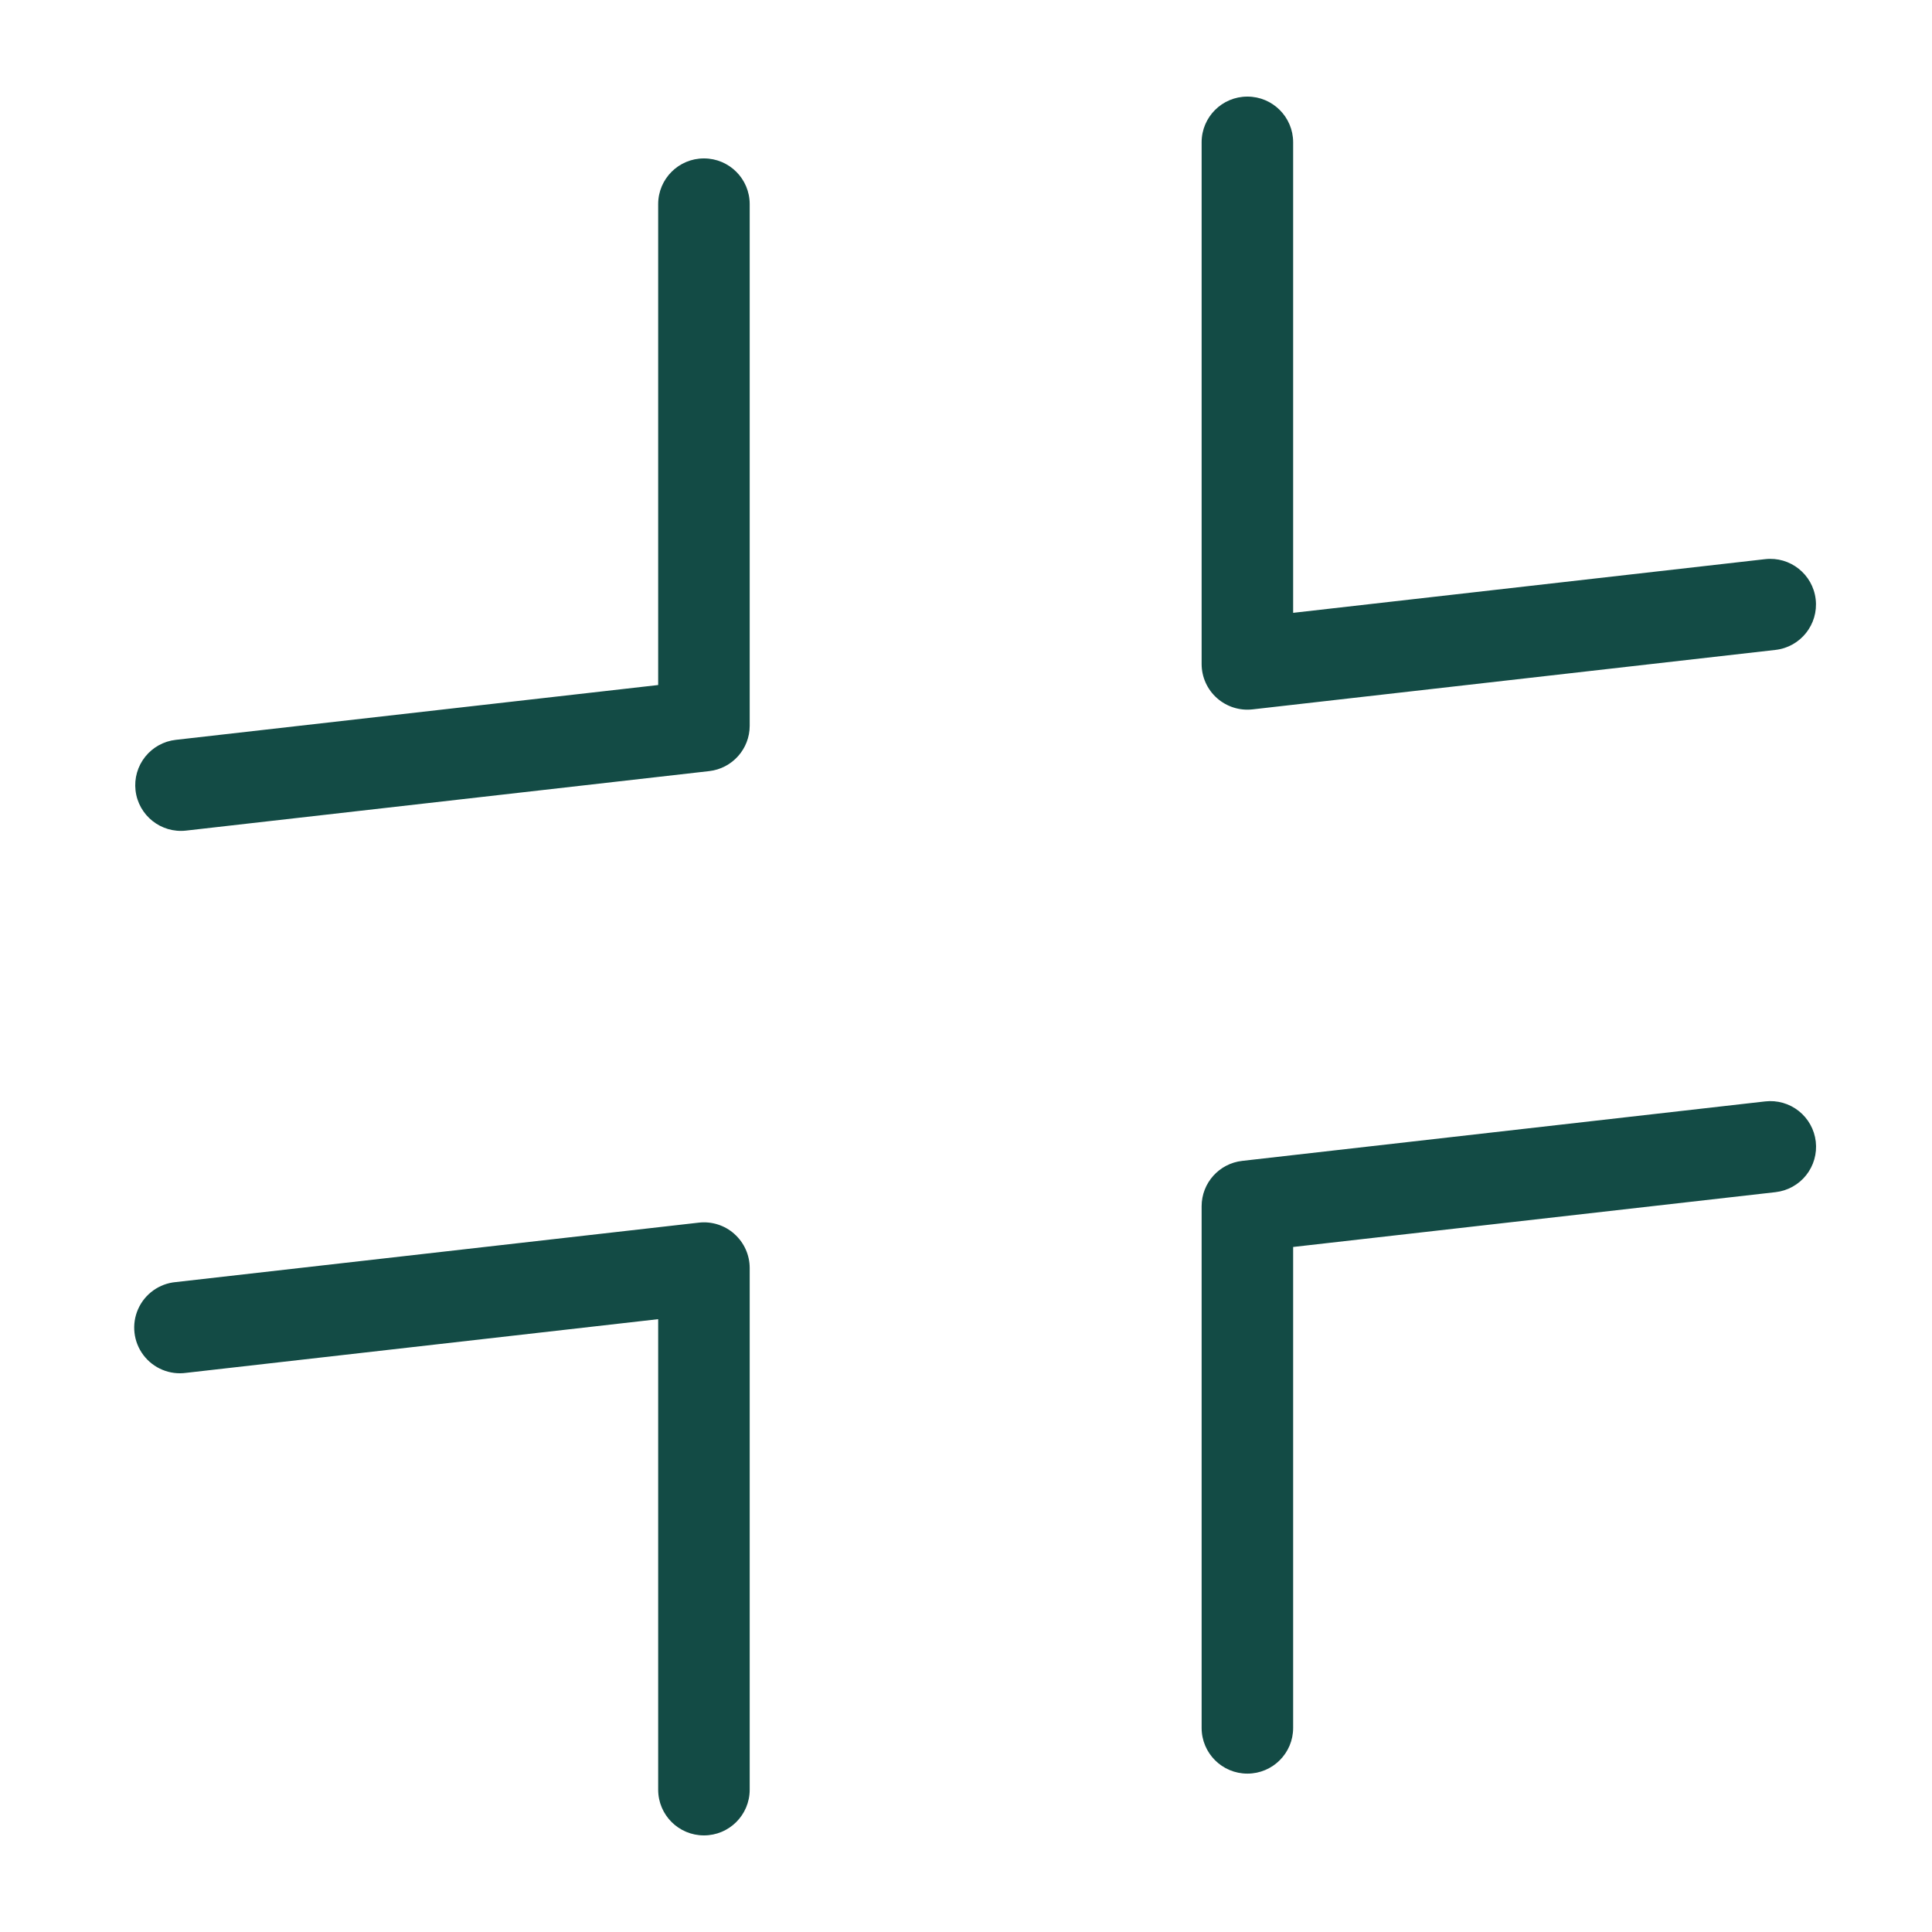
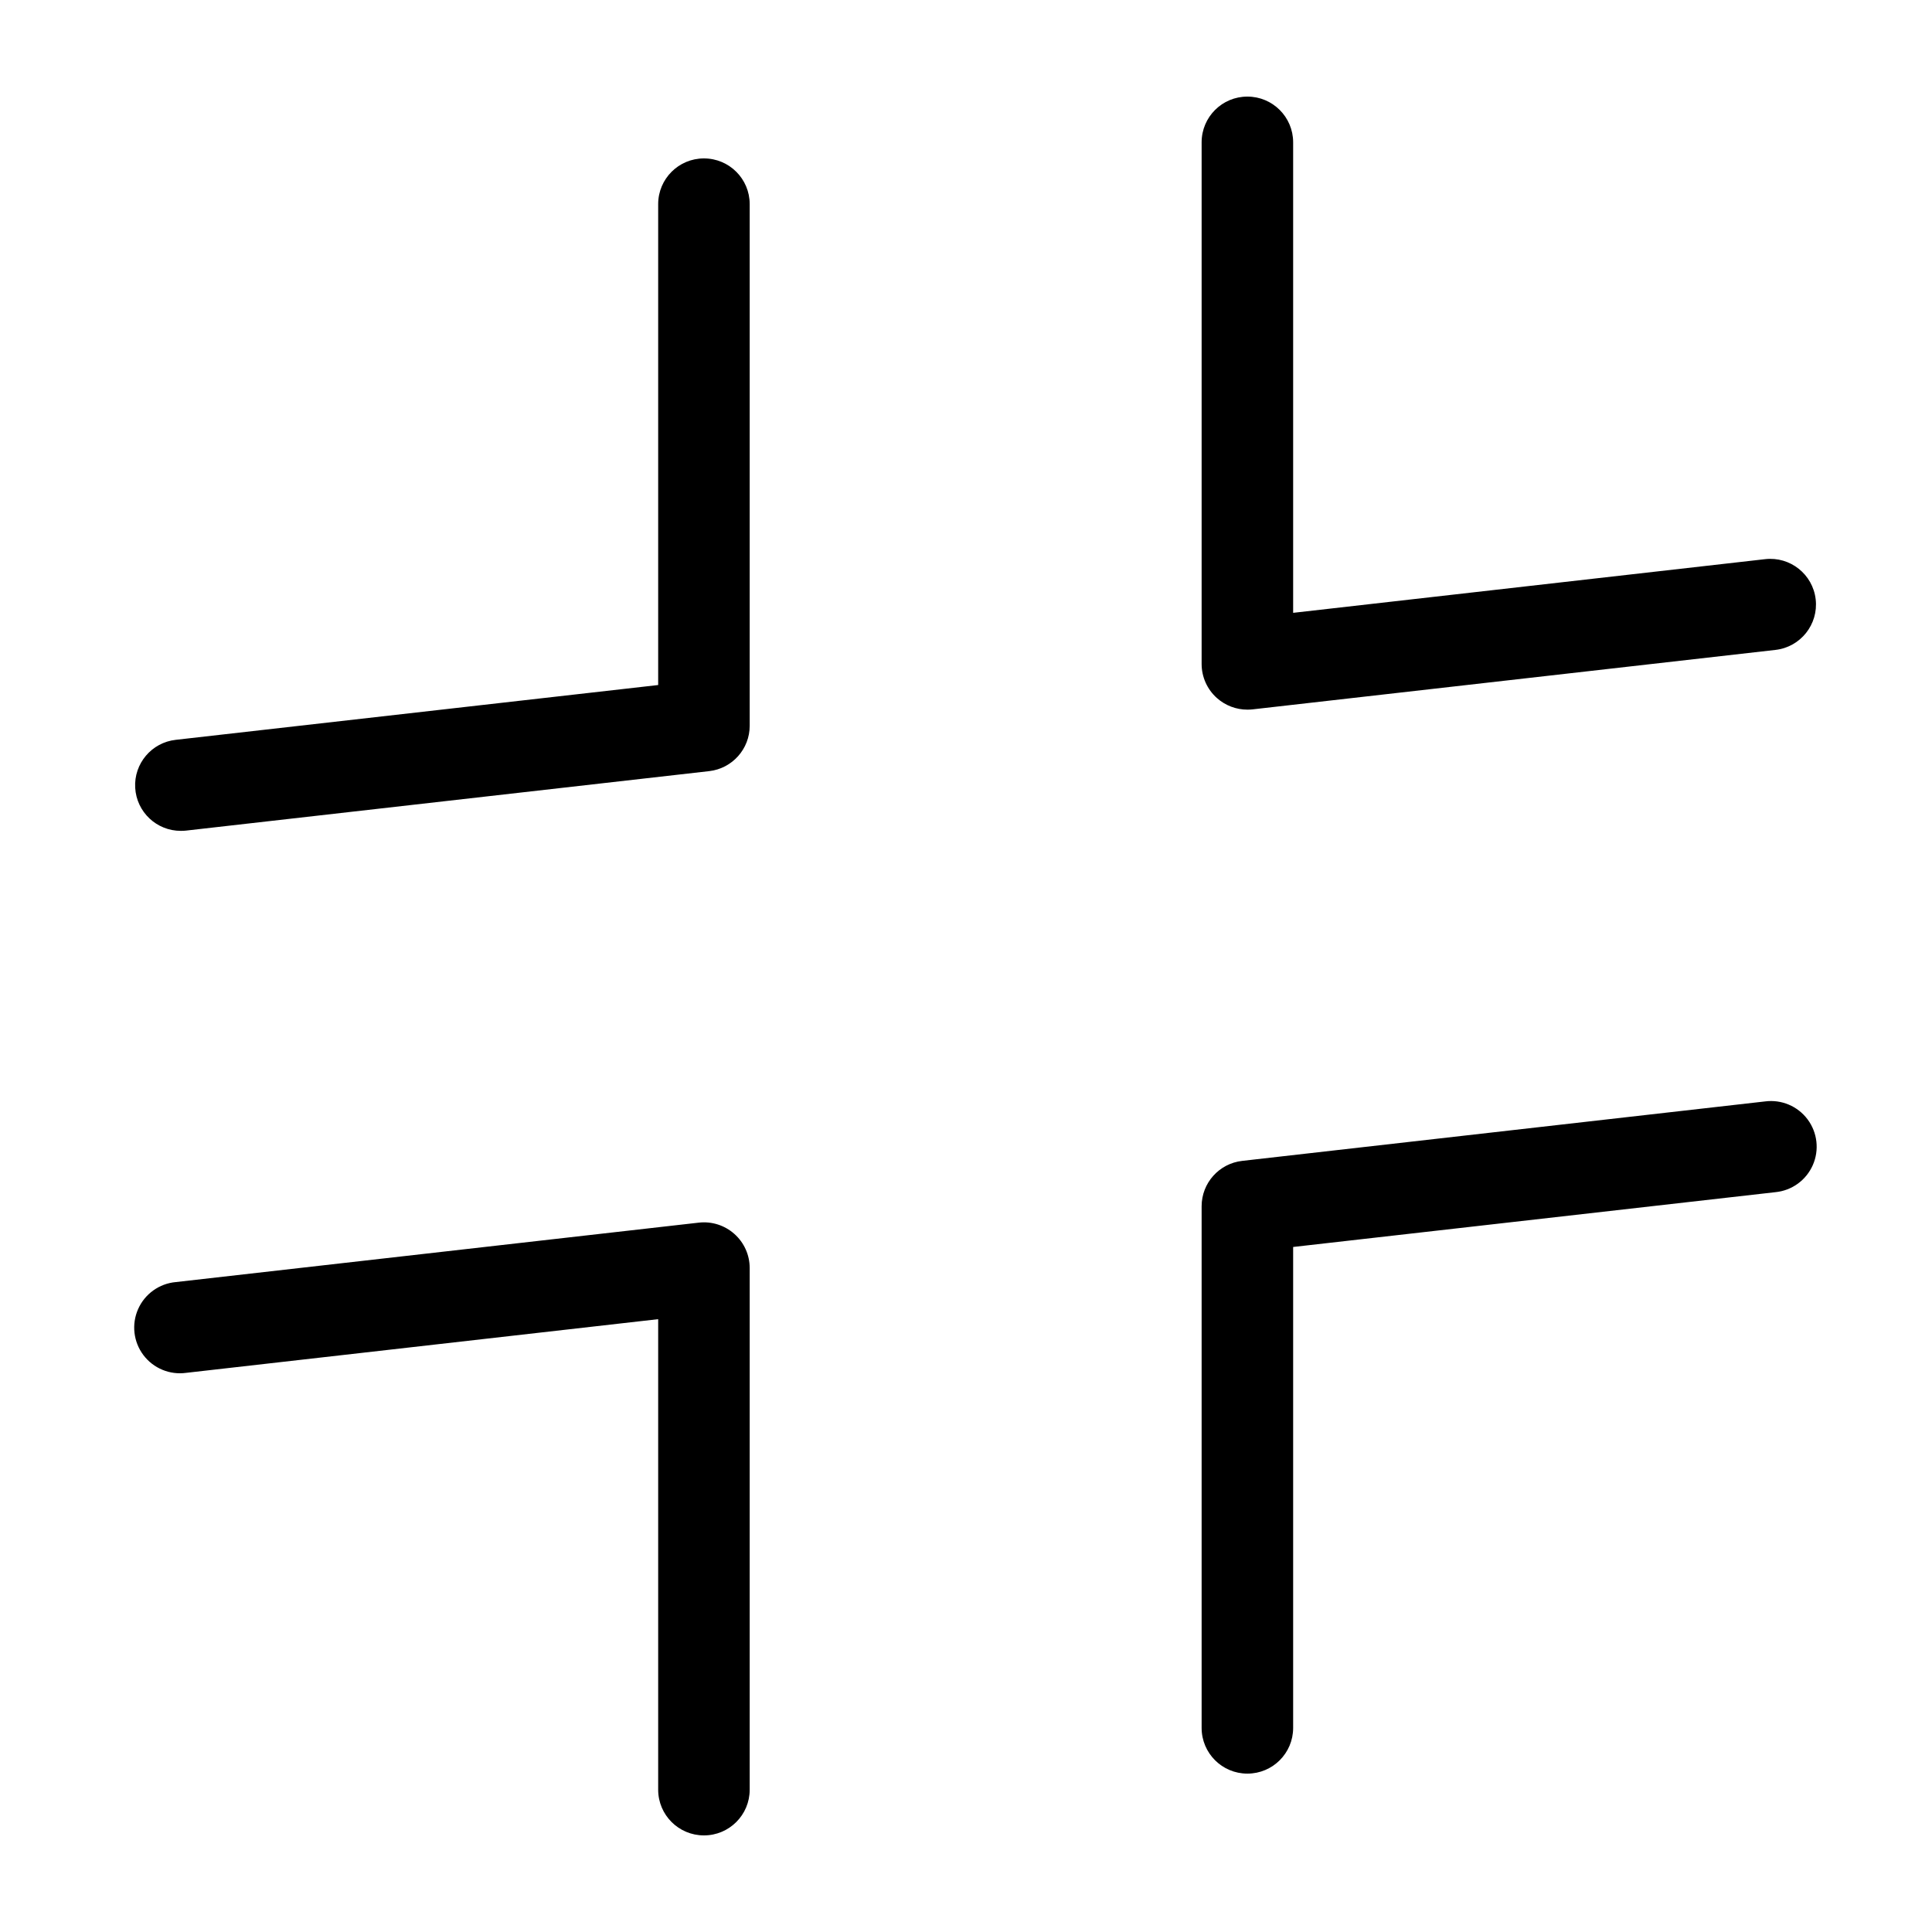
- <svg xmlns="http://www.w3.org/2000/svg" width="100" height="100">
-   <path fill="#134B45" fill-rule="evenodd" d="M38.012 63.87a2.36 2.36 0 0 1 .792 1.762v27.005A2.366 2.366 0 0 1 36.435 95a2.366 2.366 0 0 1-2.368-2.363V68.28l-24.43 2.778A2.365 2.365 0 1 1 9.1 66.36l27.067-3.076a2.362 2.362 0 0 1 1.845.584zm55.972-4.78a2.363 2.363 0 0 1-2.084 2.616l-24.967 2.837v24.896a2.366 2.366 0 0 1-2.368 2.363 2.366 2.366 0 0 1-2.369-2.363V62.434c0-1.2.904-2.212 2.1-2.347l27.068-3.078a2.364 2.364 0 0 1 2.62 2.081zM36.435 8.2a2.365 2.365 0 0 1 2.369 2.362v27.004c0 1.2-.904 2.212-2.1 2.347L9.635 42.991a2.365 2.365 0 0 1-2.62-2.081A2.363 2.363 0 0 1 9.1 38.294l24.967-2.837V10.562A2.365 2.365 0 0 1 36.435 8.2zM64.565 5a2.366 2.366 0 0 1 2.368 2.363V31.72l24.43-2.778a2.363 2.363 0 1 1 .536 4.697l-27.066 3.078a2.373 2.373 0 0 1-1.845-.585 2.361 2.361 0 0 1-.792-1.764V7.363A2.366 2.366 0 0 1 64.565 5z" />
+ <svg xmlns="http://www.w3.org/2000/svg" width="100" height="100" fill="none">
+   <path fill="#000" fill-rule="evenodd" d="M64.565 91.802a2.366 2.366 0 0 1-2.369-2.363V62.434c0-1.2.904-2.212 2.1-2.347l27.068-3.078a2.364 2.364 0 1 1 .536 4.697l-24.967 2.837v24.896a2.366 2.366 0 0 1-2.368 2.363ZM36.435 95a2.366 2.366 0 0 1-2.368-2.363V68.28l-24.43 2.778A2.365 2.365 0 1 1 9.1 66.36l27.067-3.076a2.363 2.363 0 0 1 1.845.585 2.36 2.36 0 0 1 .792 1.762v27.005A2.366 2.366 0 0 1 36.435 95Zm28.13-58.269a2.37 2.37 0 0 1-1.577-.6 2.362 2.362 0 0 1-.792-1.763V7.363A2.366 2.366 0 0 1 64.565 5a2.366 2.366 0 0 1 2.368 2.363V31.72l24.43-2.778a2.363 2.363 0 1 1 .536 4.697l-27.066 3.078c-.09.01-.18.014-.268.014Zm-55.2 6.274a2.363 2.363 0 0 1-.265-4.712l24.967-2.836V10.562A2.365 2.365 0 0 1 36.435 8.2a2.365 2.365 0 0 1 2.369 2.363v27.004c0 1.2-.904 2.212-2.1 2.347L9.635 42.991a2.29 2.29 0 0 1-.27.014Z" clip-rule="evenodd" />
</svg>
